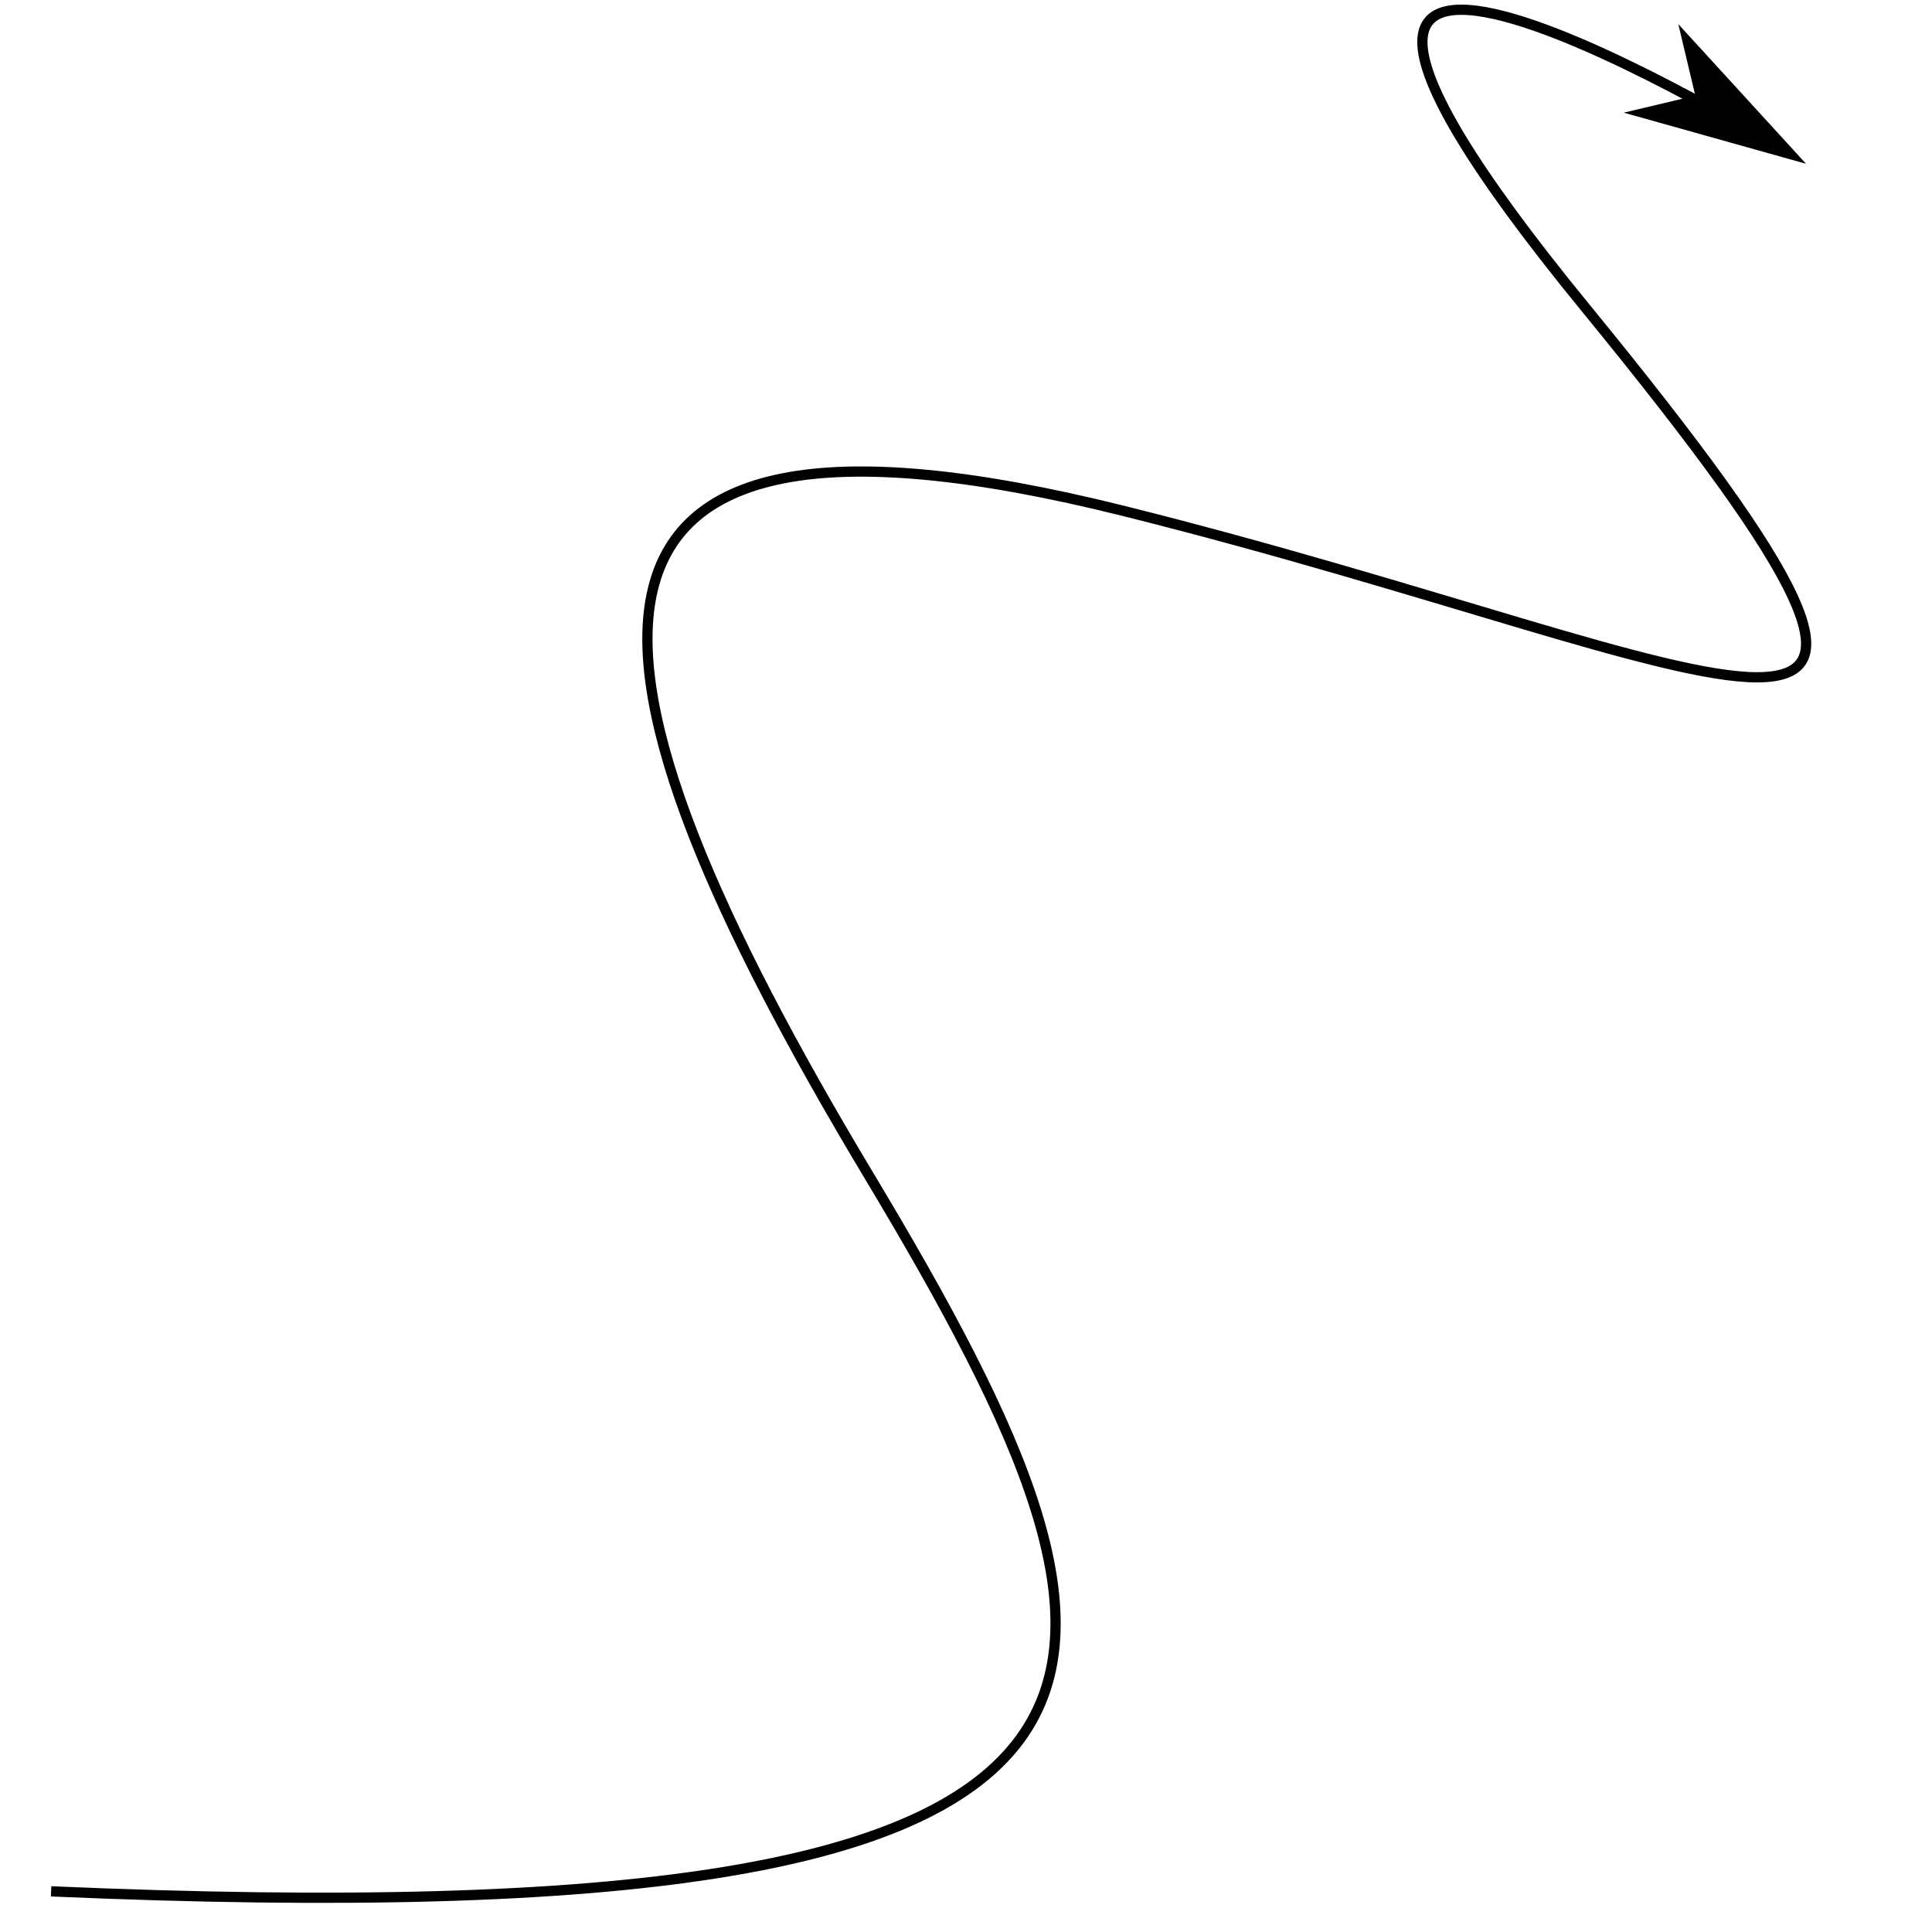
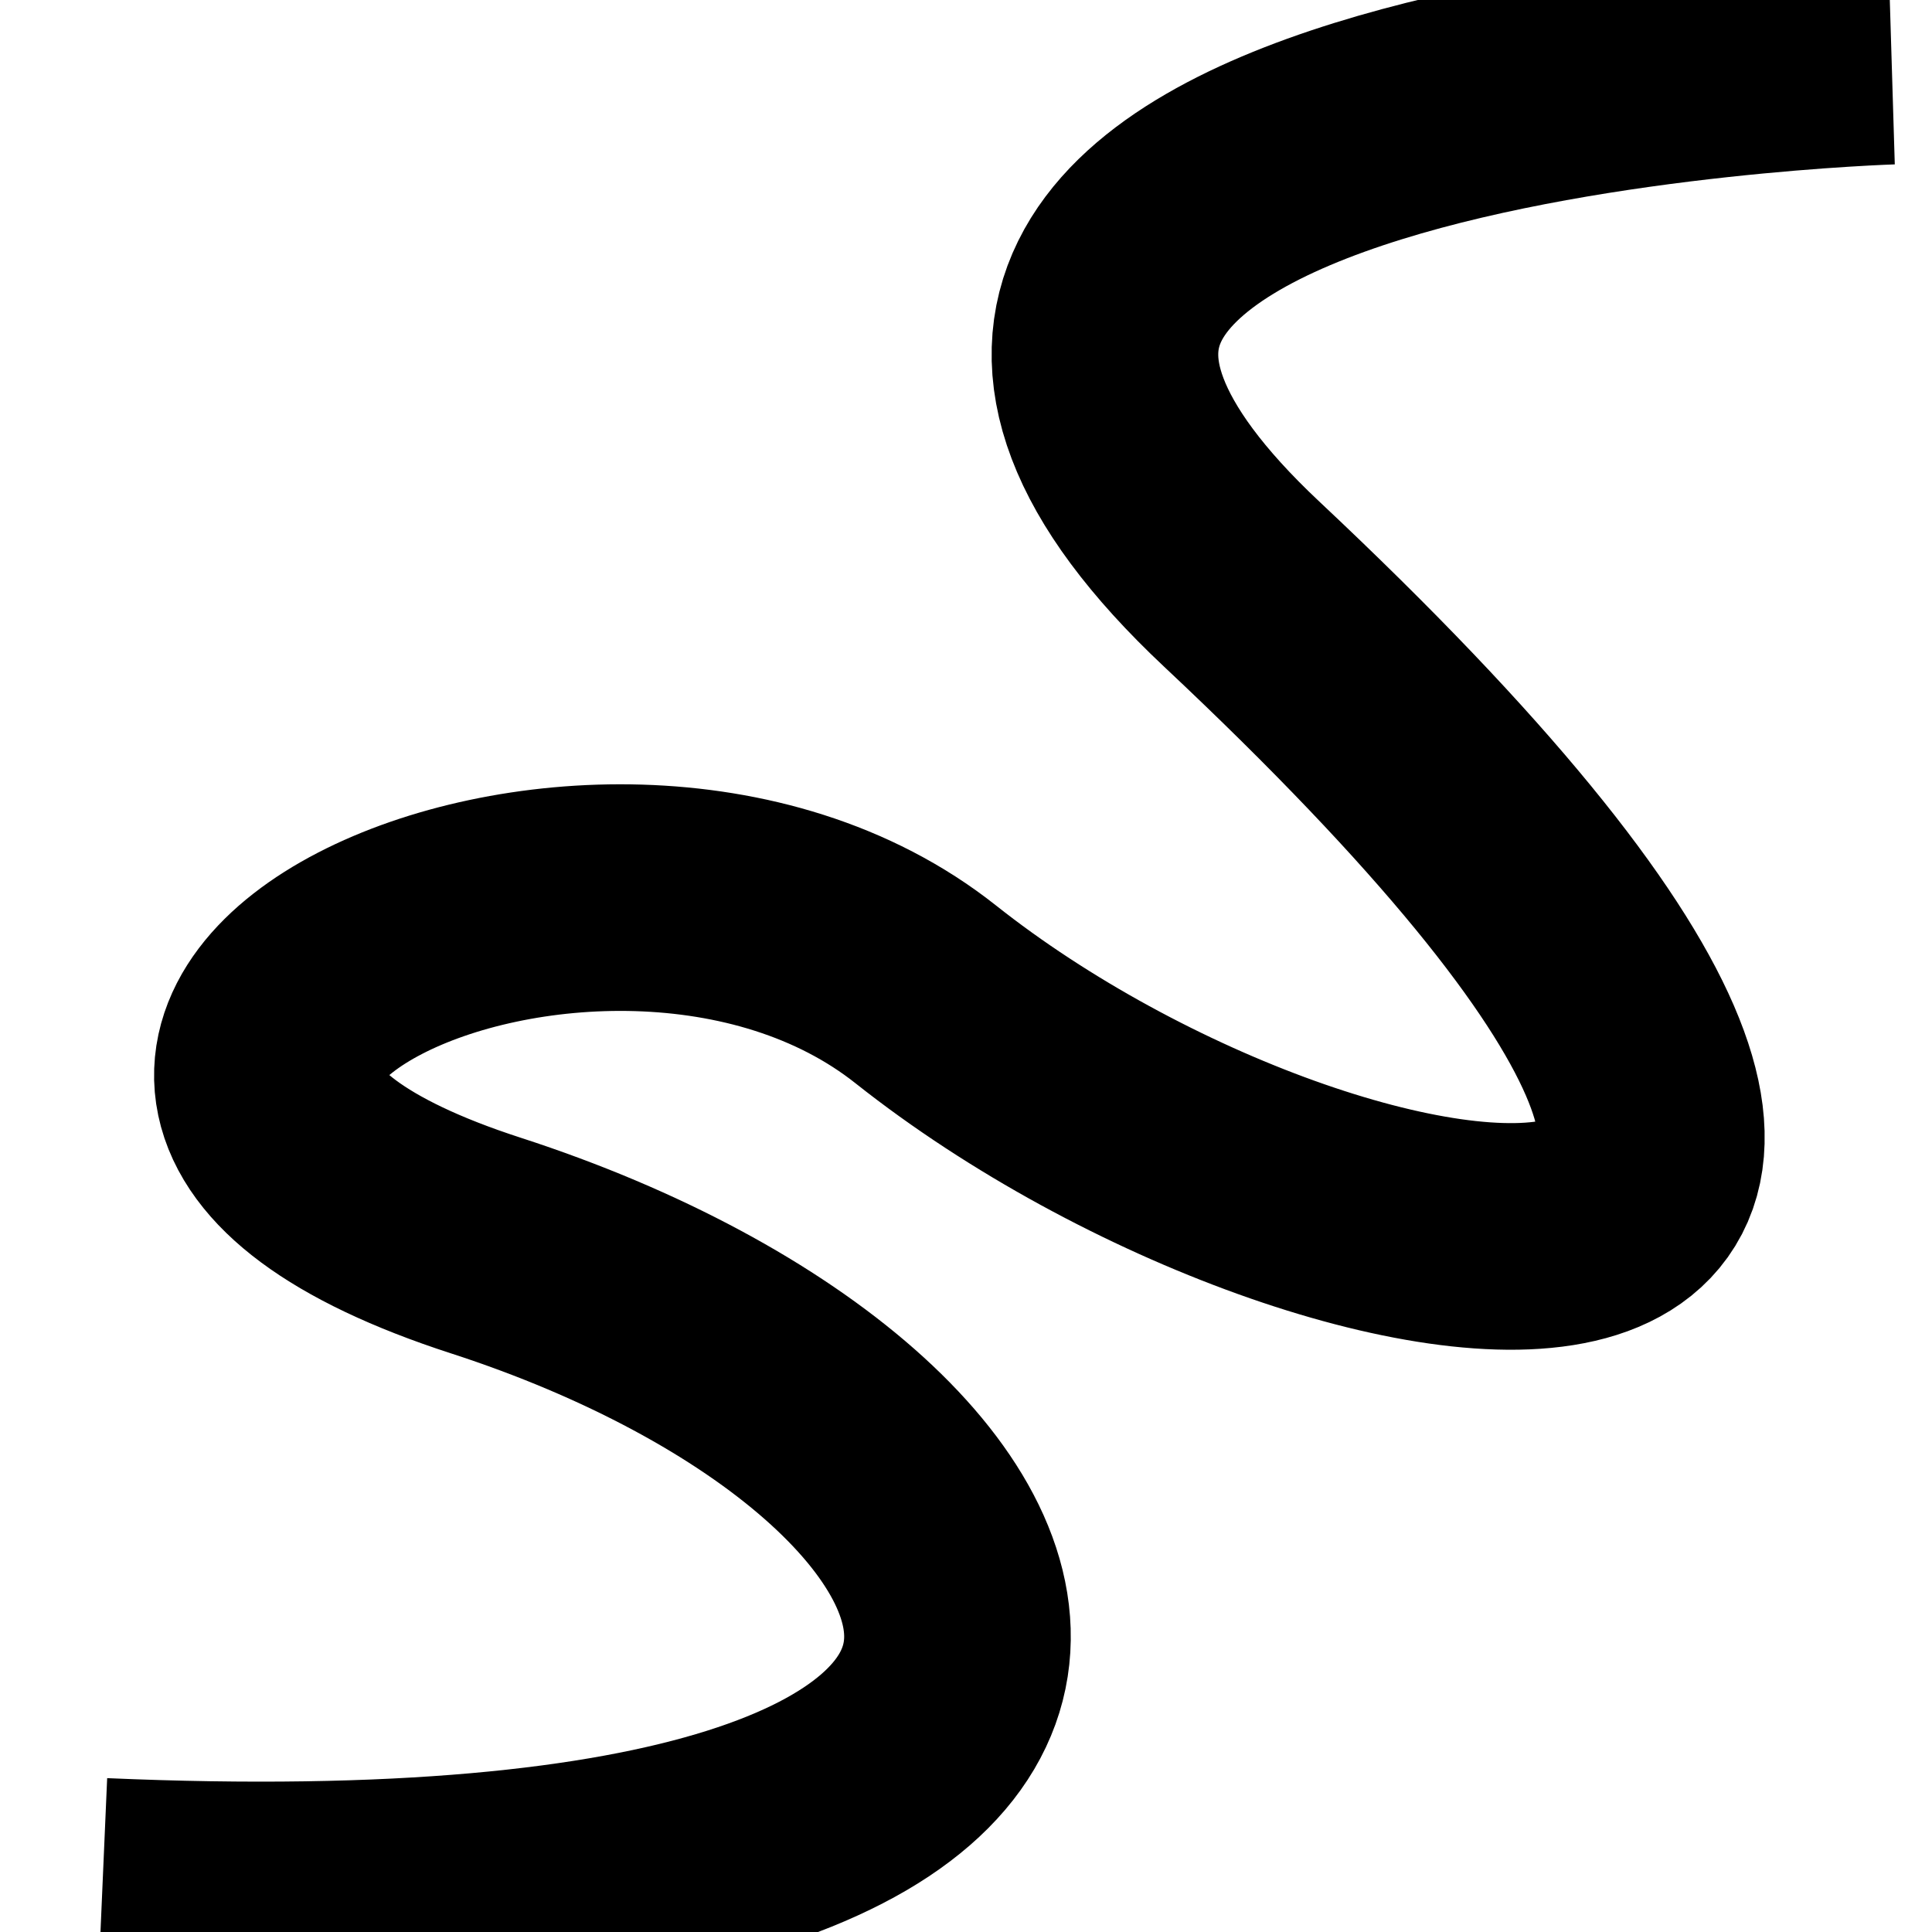
<svg xmlns="http://www.w3.org/2000/svg" width="50mm" height="50mm" viewBox="0 0 50 50" version="1.1" id="svg1746">
  <defs id="defs1740">
    <marker style="overflow:visible;" id="Arrow1Lend" refX="0.0" refY="0.0" orient="auto">
      <path transform="scale(0.8) rotate(180) translate(12.5,0)" style="fill-rule:evenodd;stroke:#000000;stroke-width:1pt;stroke-opacity:1;fill:#000000;fill-opacity:1" d="M 0.0,0.0 L 5.0,-5.0 L -12.5,0.0 L 5.0,5.0 L 0.0,0.0 z " id="path2328" />
    </marker>
    <filter style="color-interpolation-filters:sRGB" id="filter2321" x="-1.120918e-05" width="1" y="-1.0419641e-05" height="1">
      <feGaussianBlur stdDeviation="0" id="feGaussianBlur2323" />
    </filter>
  </defs>
  <g id="layer1">
-     <path style="fill:none;stroke:#000000;stroke-width:0.265;stroke-linecap:butt;stroke-linejoin:miter;stroke-opacity:1;filter:url(#filter2321);stroke-miterlimit:4;stroke-dasharray:none;marker-end:url(#Arrow1Lend)" d="M 1.323,48.948 C 31.75,50.271 30.427,43.656 22.49,30.427 14.552,17.198 13.229,9.26 29.104,13.229 c 15.875,3.969 23.812,9.26 11.906,-5.292 C 29.104,-6.615 46.302,3.969 46.302,3.969" id="path2315" />
+     <path style="fill:none;stroke:#000000;stroke-width:5.865;stroke-linecap:butt;stroke-linejoin:miter;stroke-miterlimit:4;stroke-dasharray:none;stroke-opacity:1;filter:url(#filter2321)" d="M 2.646,48.948 C 33.073,50.271 27.812,37.173 12.574,32.235 -2.102,27.478 15.453,18.993 23.958,25.734 34.674,34.228 55.401,36.958 32.136,15.118 18.428,2.249 48.948,1.323 48.948,1.323" id="path2315" />
  </g>
</svg>
